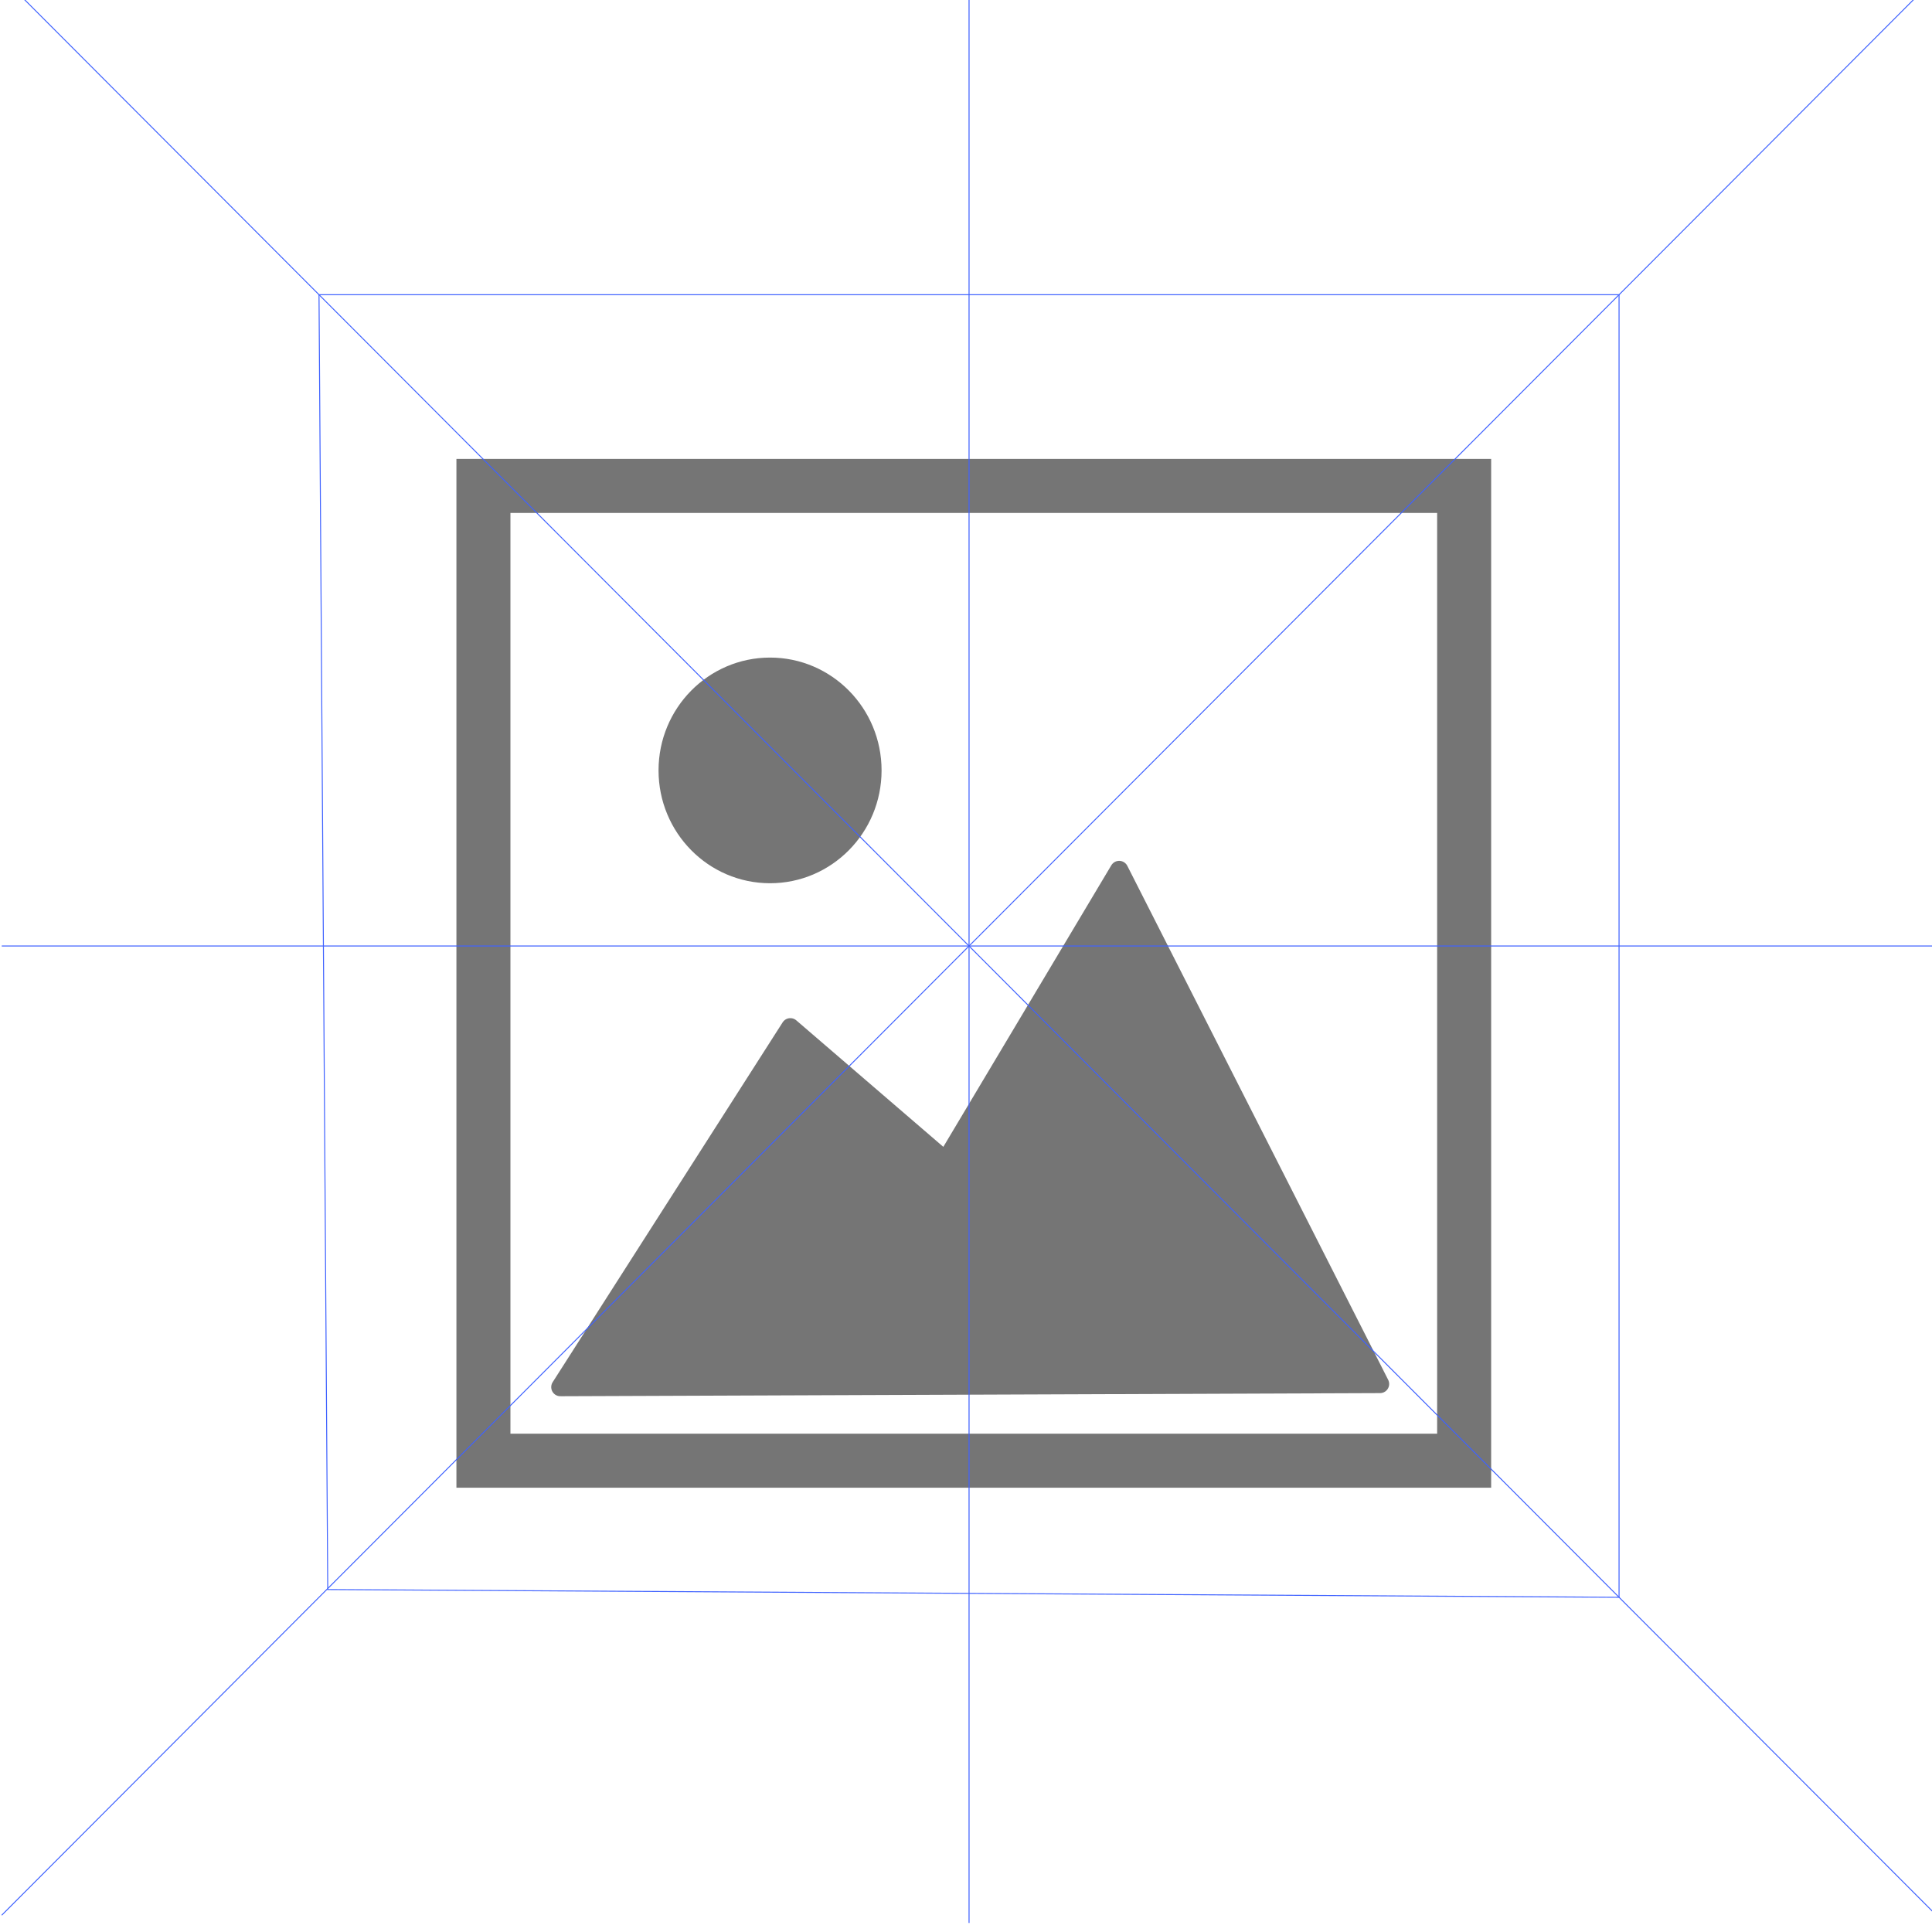
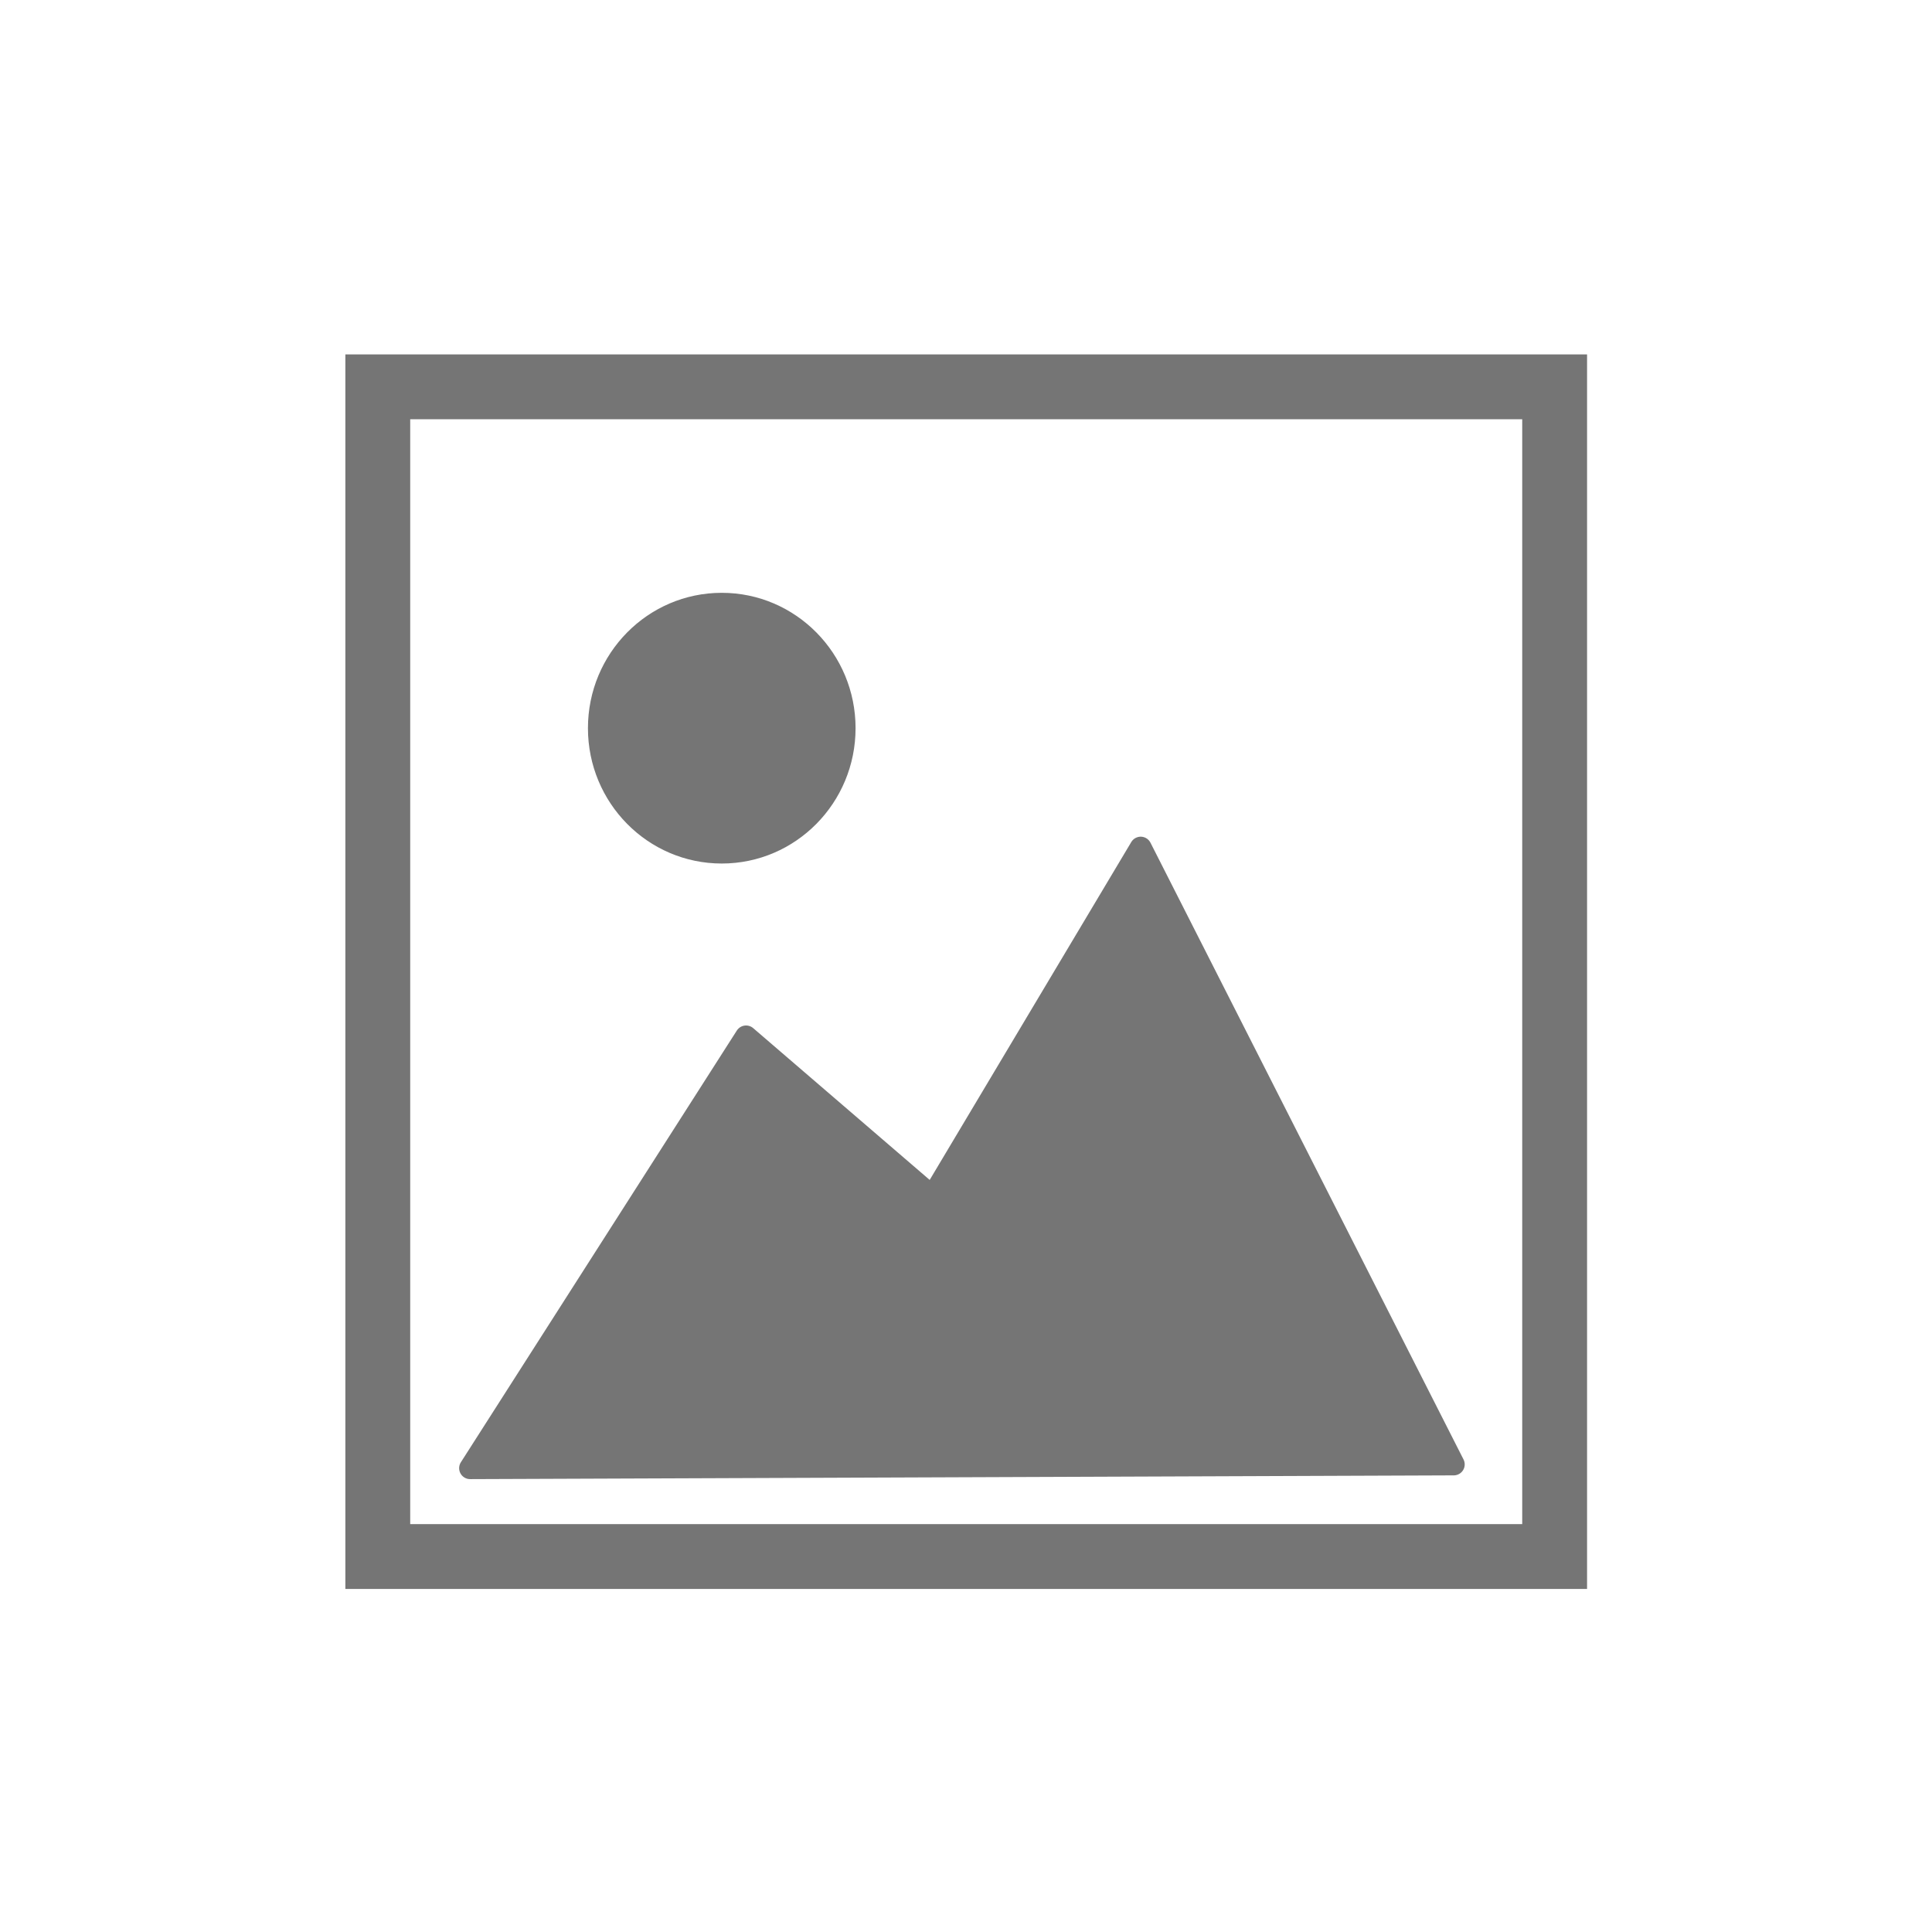
<svg xmlns="http://www.w3.org/2000/svg" viewBox="0 0 500 500">
  <defs>
-     <style>.cls-1,.cls-2{fill:#757575;}.cls-1,.cls-2,.cls-3{stroke:#757575;}.cls-1{stroke-linecap:round;stroke-linejoin:round;stroke-width:4.73px;}.cls-2,.cls-3,.cls-4{stroke-miterlimit:10;}.cls-2{stroke-width:4.14px;}.cls-3,.cls-4{fill:none;}.cls-3{stroke-width:13.98px;}.cls-4{stroke:#3f62ff;stroke-width:0.25px;}</style>
+     <style>.cls-1,.cls-2{fill:#757575;}.cls-1,.cls-2,.cls-3{stroke:#757575;}.cls-1{stroke-linecap:round;stroke-linejoin:round;stroke-width:5.67px;}.cls-2,.cls-3{stroke-miterlimit:10;}.cls-2{stroke-width:4.96px;}.cls-3{fill:none;stroke-width:16.78px;}</style>
  </defs>
  <g id="Layer_2" data-name="Layer 2">
    <g id="Filter">
-       <polygon class="cls-1" points="145.02 358.98 357.15 358.17 289.64 225.15 244.72 300.43 204.54 265.86 145.02 358.98" />
-       <ellipse class="cls-2" cx="199.29" cy="199.38" rx="26.79" ry="27.13" />
-       <rect class="cls-3" x="125.11" y="125.76" width="253.81" height="252.27" />
+       <polygon class="cls-1" points="121.66 379.96 376.23 378.99 295.21 219.37 241.31 309.71 193.08 268.23 121.66 379.96" />
+       <ellipse class="cls-2" cx="186.79" cy="188.45" rx="32.15" ry="32.55" />
+       <rect class="cls-3" x="97.77" y="100.11" width="304.57" height="302.72" />
    </g>
  </g>
-   <g id="Guias">
-     <line class="cls-4" x1="0.45" y1="-6" x2="501.12" y2="495.65" />
-     <line class="cls-4" x1="0.45" y1="495.65" x2="501.12" y2="-6" />
-     <polygon class="cls-4" points="419.01 413.38 84.82 411.37 82.56 76.27 419.01 76.27 419.01 413.38" />
-     <line class="cls-4" x1="0.45" y1="244.82" x2="501.12" y2="244.82" />
-     <line class="cls-4" x1="250.79" y1="-8.01" x2="250.79" y2="497.66" />
-   </g>
</svg>
